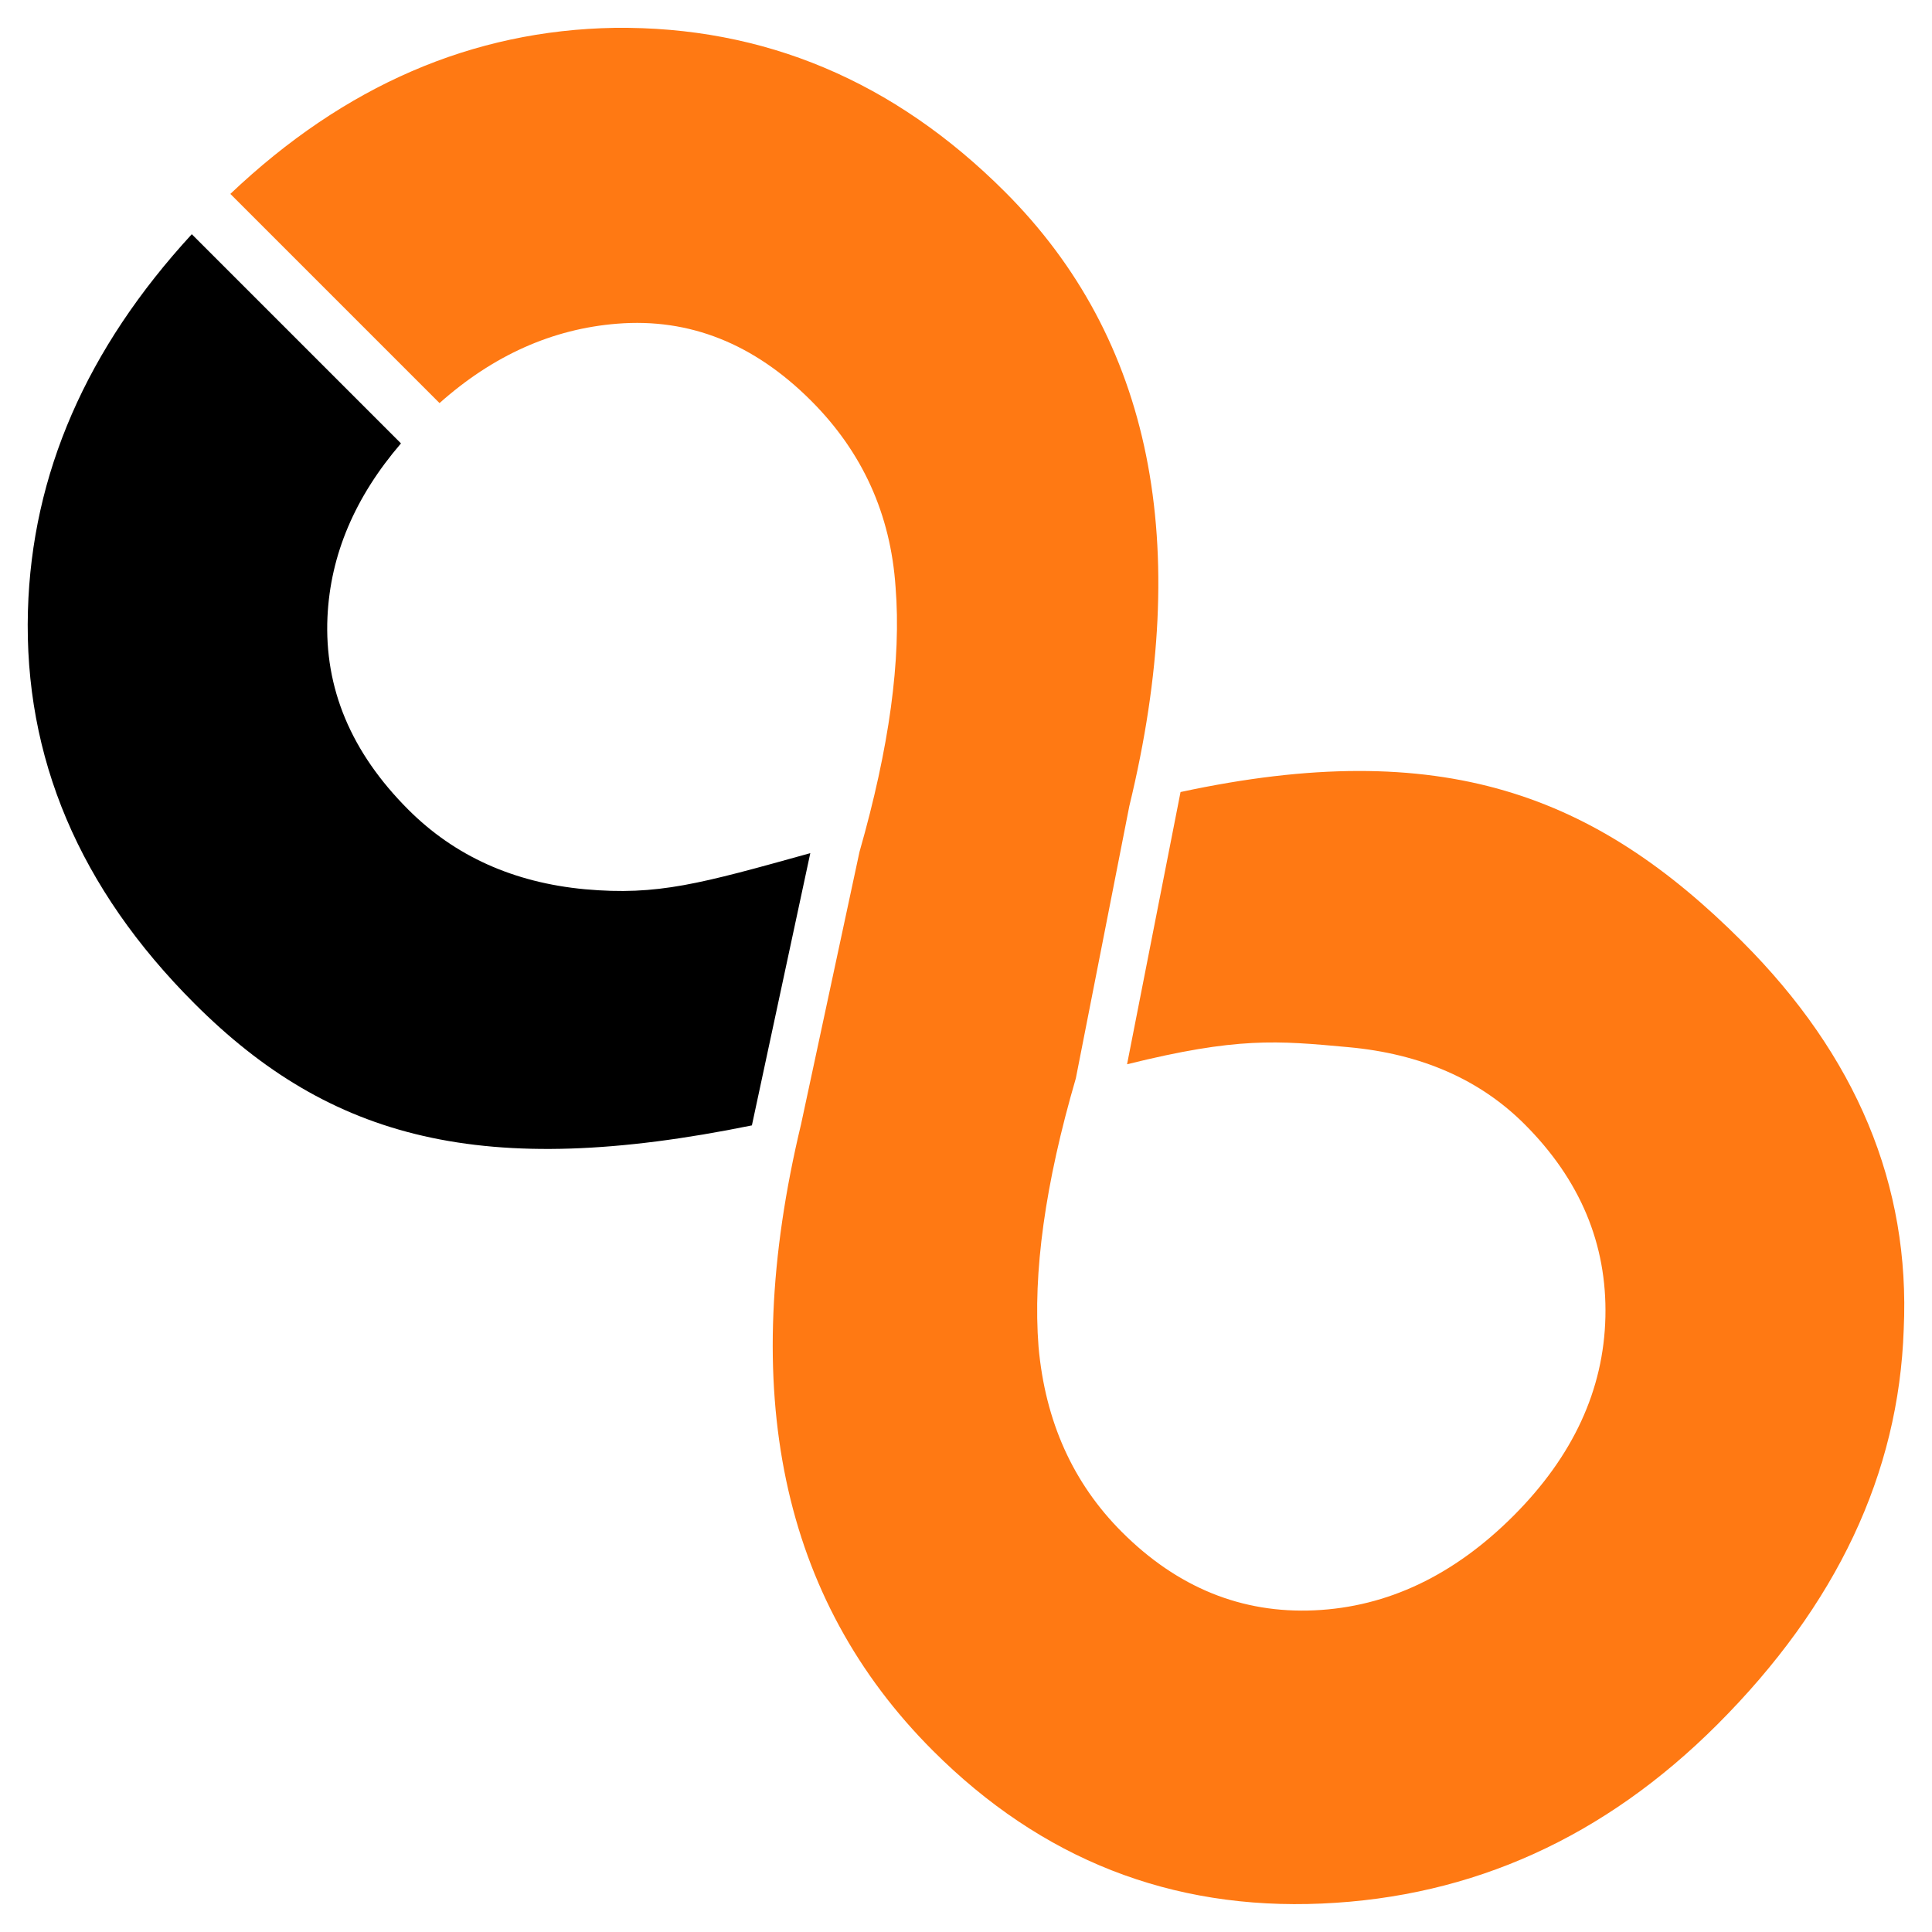
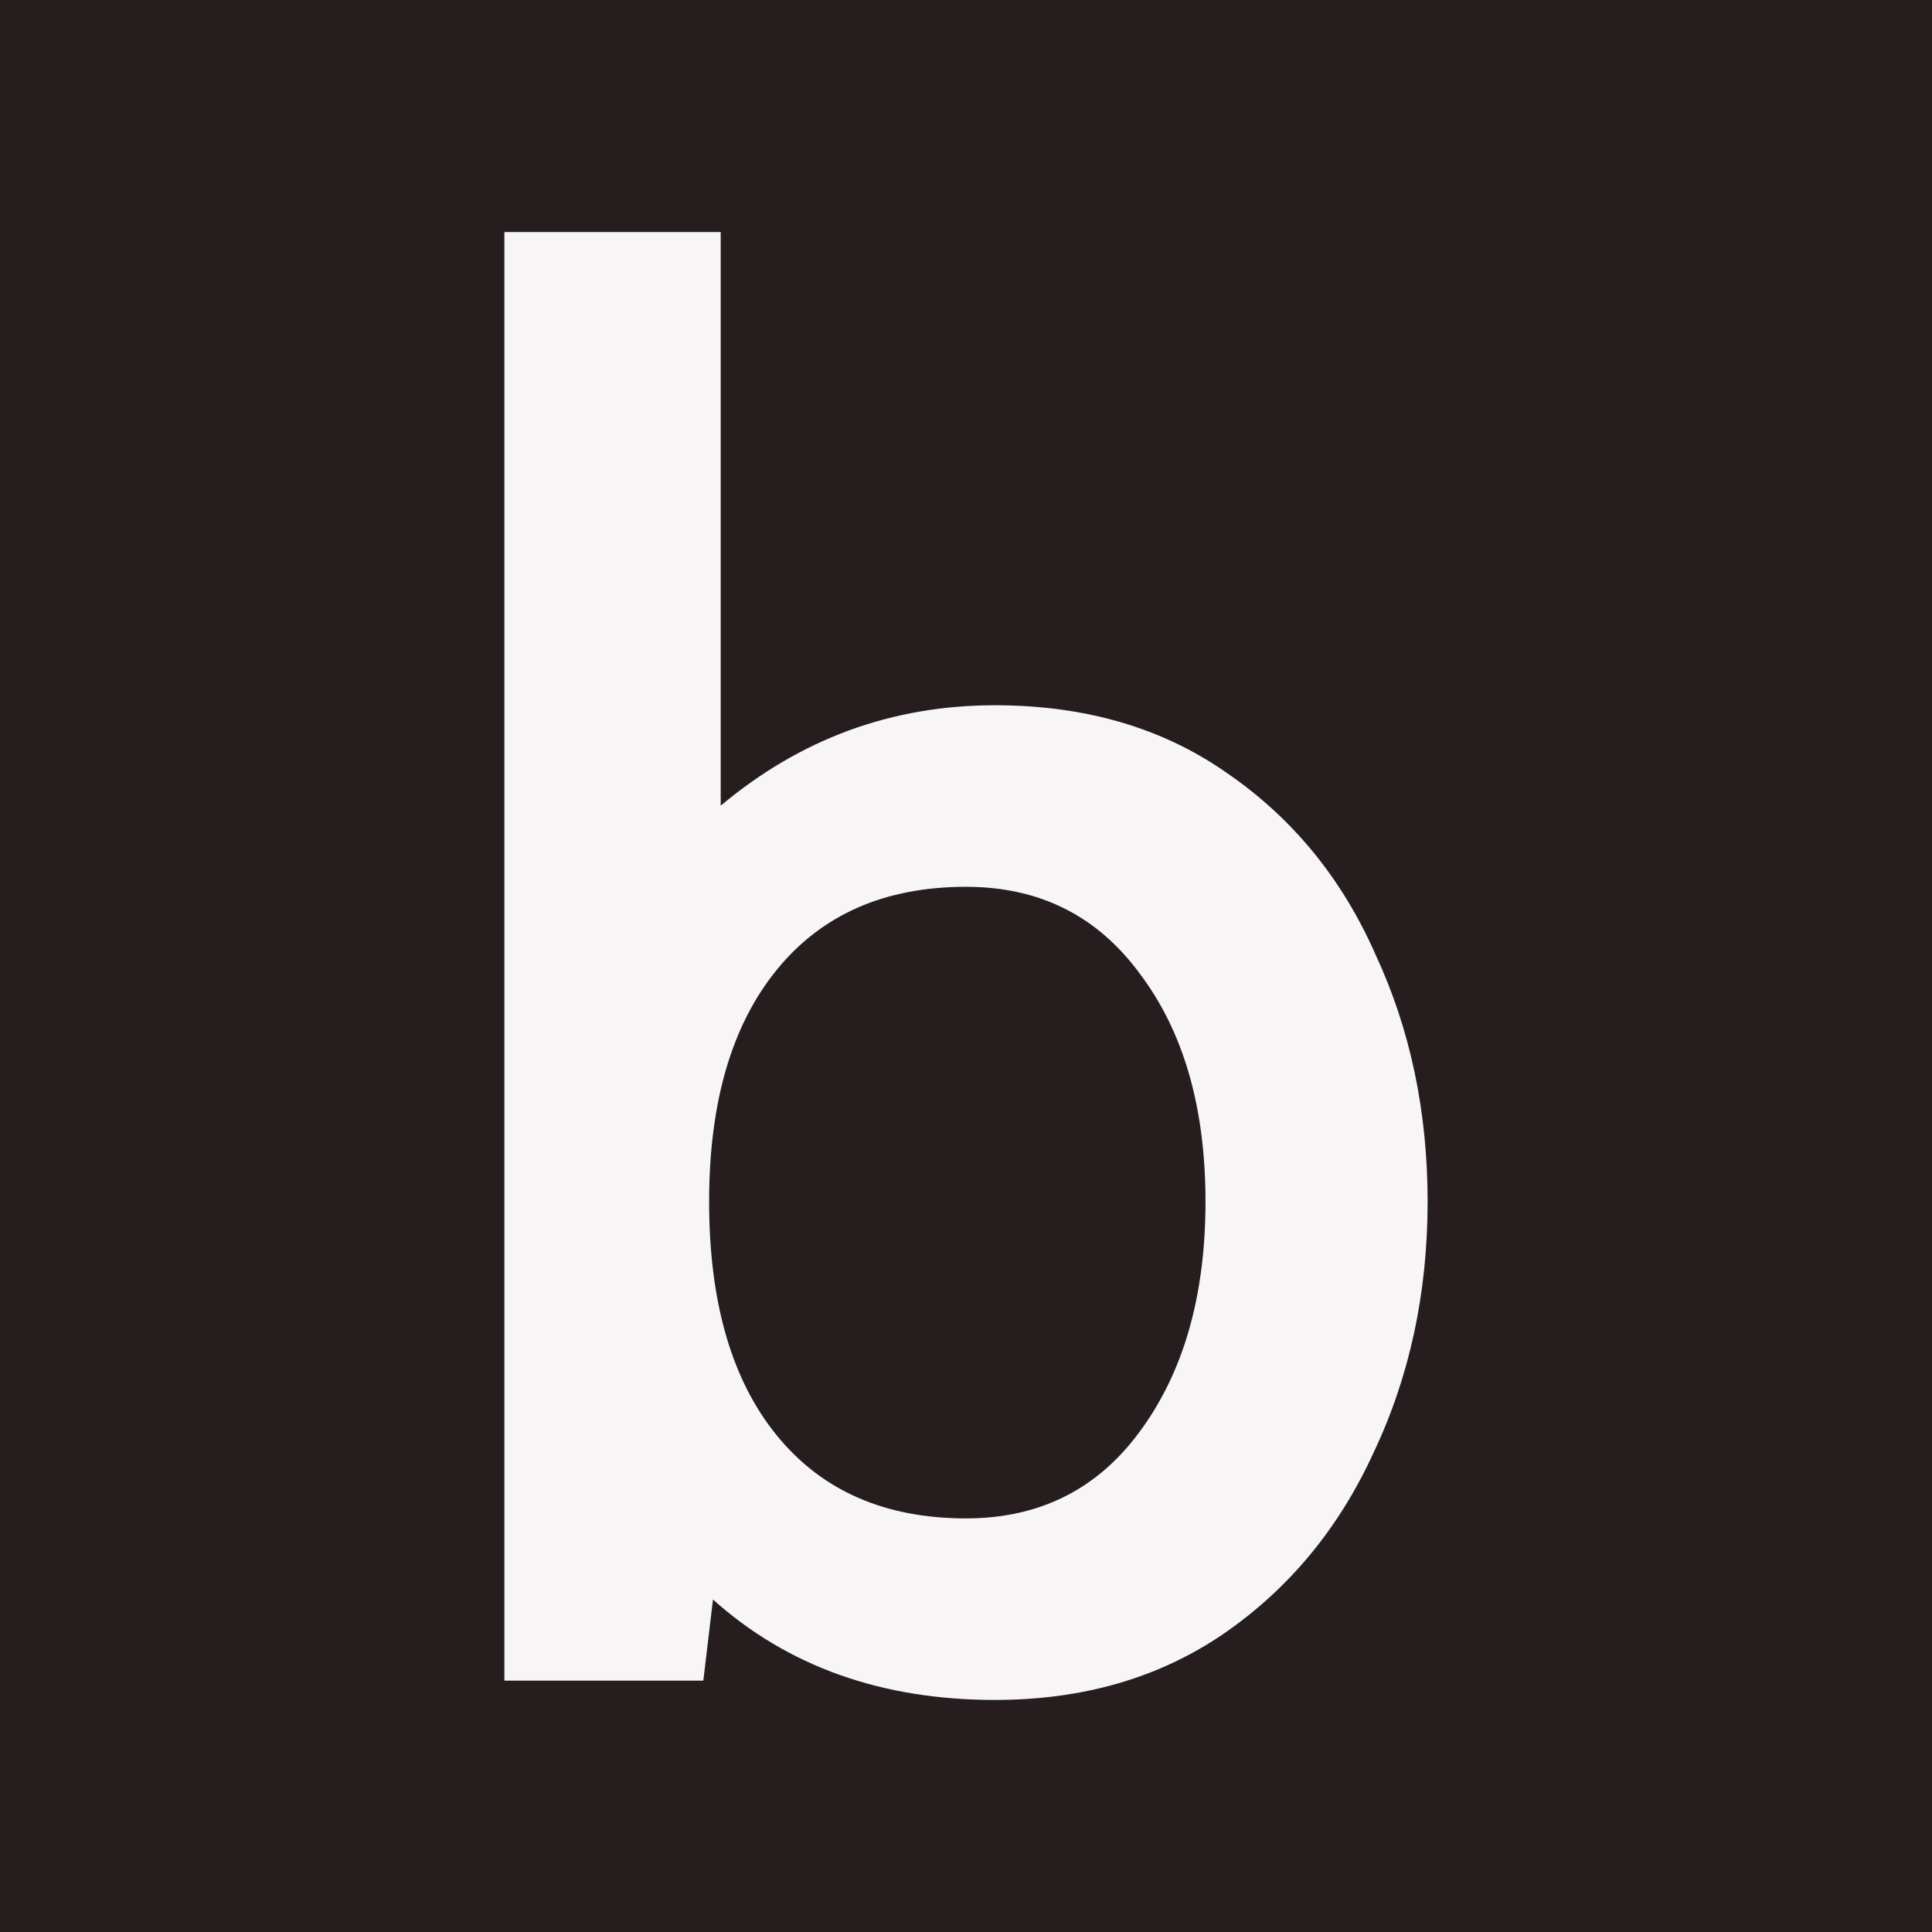
- <svg xmlns="http://www.w3.org/2000/svg" version="1.1" viewBox="0 0 22 22" height="22" width="22" aria-labelledby="buildit-icon-title">
-   <path id="path4668-9" d="M 11.444,2.185 C 10.18,0.921 8.698,0.298 6.999,0.317 5.38,0.344 3.922,0.975 2.623,2.208 l 2.382,2.382 C 5.614,4.048 6.288,3.745 7.028,3.686 c 0.821,-0.066 1.557,0.226 2.208,0.877 0.585,0.585 0.906,1.293 0.962,2.123 0.066,0.821 -0.071,1.826 -0.411,3.015 l -0.665,3.1 c -0.727,3.029 -0.226,5.407 1.501,7.134 1.236,1.236 2.713,1.817 4.43,1.741 1.718,-0.075 3.218,-0.755 4.502,-2.038 1.359,-1.359 2.067,-2.859 2.123,-4.501 0.076,-1.642 -0.538,-3.114 -1.84,-4.416 C 18.168,9.051 16.425,8.377 13.443,9.019 l -0.609,3.1 c 1.255,-0.311 1.705,-0.27 2.517,-0.195 0.83,0.075 1.5,0.368 2.01,0.878 0.632,0.632 0.939,1.364 0.92,2.194 -0.019,0.83 -0.368,1.585 -1.047,2.265 -0.679,0.679 -1.435,1.038 -2.265,1.076 -0.83,0.038 -1.562,-0.26 -2.194,-0.892 -0.557,-0.557 -0.873,-1.26 -0.949,-2.109 -0.066,-0.84 0.075,-1.859 0.425,-3.058 L 12.86,9.178 C 13.586,6.187 13.115,3.856 11.444,2.185 Z" style="font-style:normal;font-variant:normal;font-weight:600;font-stretch:normal;font-size:medium;line-height:43.504px;font-family:'Open Sans';-inkscape-font-specification:'Open Sans Semi-Bold';text-align:center;letter-spacing:0px;word-spacing:0px;writing-mode:lr-tb;text-anchor:middle;fill:#ff7913;fill-opacity:1;stroke:none;stroke-width:0.509;stroke-linecap:butt;stroke-linejoin:miter;stroke-miterlimit:4;stroke-dasharray:none;stroke-opacity:1" />
-   <path id="path4672-7" d="M 2.184,2.667 C 0.985,3.97 0.362,5.398 0.318,6.955 c -0.047,1.67 0.585,3.162 1.897,4.473 1.548,1.548 3.29,2.01 6.347,1.387 L 9.227,9.715 C 7.972,10.064 7.49,10.201 6.66,10.126 5.848,10.05 5.178,9.748 4.65,9.22 3.998,8.568 3.692,7.837 3.729,7.025 3.762,6.316 4.043,5.658 4.566,5.049 L 2.184,2.667 Z" />
+ <svg xmlns="http://www.w3.org/2000/svg" version="1.1" aria-labelledby="buildit-logo-title" viewBox="0 0 260 260" height="260" width="260">
+   <g transform="translate(0,-792.3622)" id="layer1">
+     <rect y="792.362" x="0" height="260" width="260" id="rect4136" style="opacity:0.99;fill:#241c1c;fill-opacity:1;stroke:none;stroke-width:1;stroke-miterlimit:4;stroke-dasharray:none;stroke-opacity:1" />
+     <path d="m 133.899,887.272 q 18.195,0 31.191,9.097 13.256,9.097 20.014,24.433 7.018,15.076 7.018,33.27 0,18.455 -7.278,33.79 -7.018,15.336 -20.274,24.433 -12.996,8.838 -30.671,8.838 -22.873,0 -37.949,-13.516 l -1.3,10.917 -26.772,0 0,-194.944 29.112,0 0,77.198 Q 113.105,887.272 133.899,887.272 Z M 130,996.701 q 14.816,0 23.393,-11.697 8.837,-11.957 8.837,-30.931 0,-18.975 -8.837,-30.671 Q 144.816,911.705 130,911.705 q -16.375,0 -25.473,11.177 -9.097,11.177 -9.097,31.191 0,20.274 9.097,31.451 9.097,11.177 25.473,11.177 z" style="font-style:normal;font-variant:normal;font-weight:600;font-stretch:normal;font-size:medium;line-height:125%;font-family:Cabin;-inkscape-font-specification:'Cabin Semi-Bold';letter-spacing:0px;word-spacing:0px;fill:#f7f5f5;fill-opacity:1;stroke:none;stroke-width:1px;stroke-linecap:butt;stroke-linejoin:miter;stroke-opacity:1" id="path4162" />
+   </g>
</svg>
